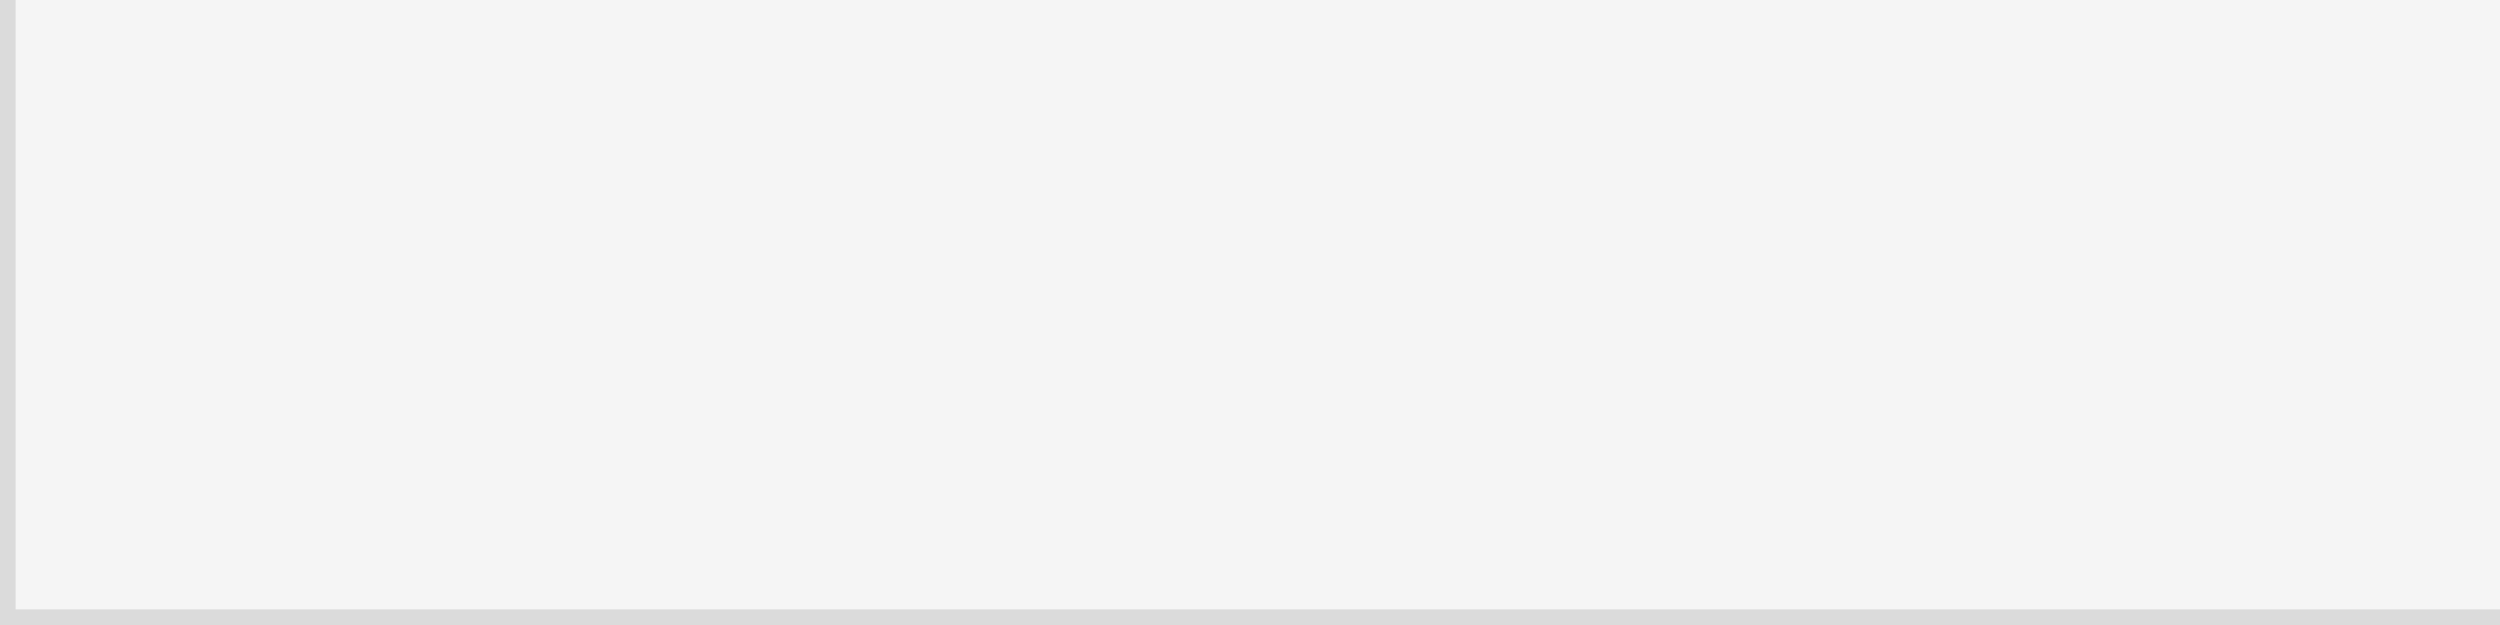
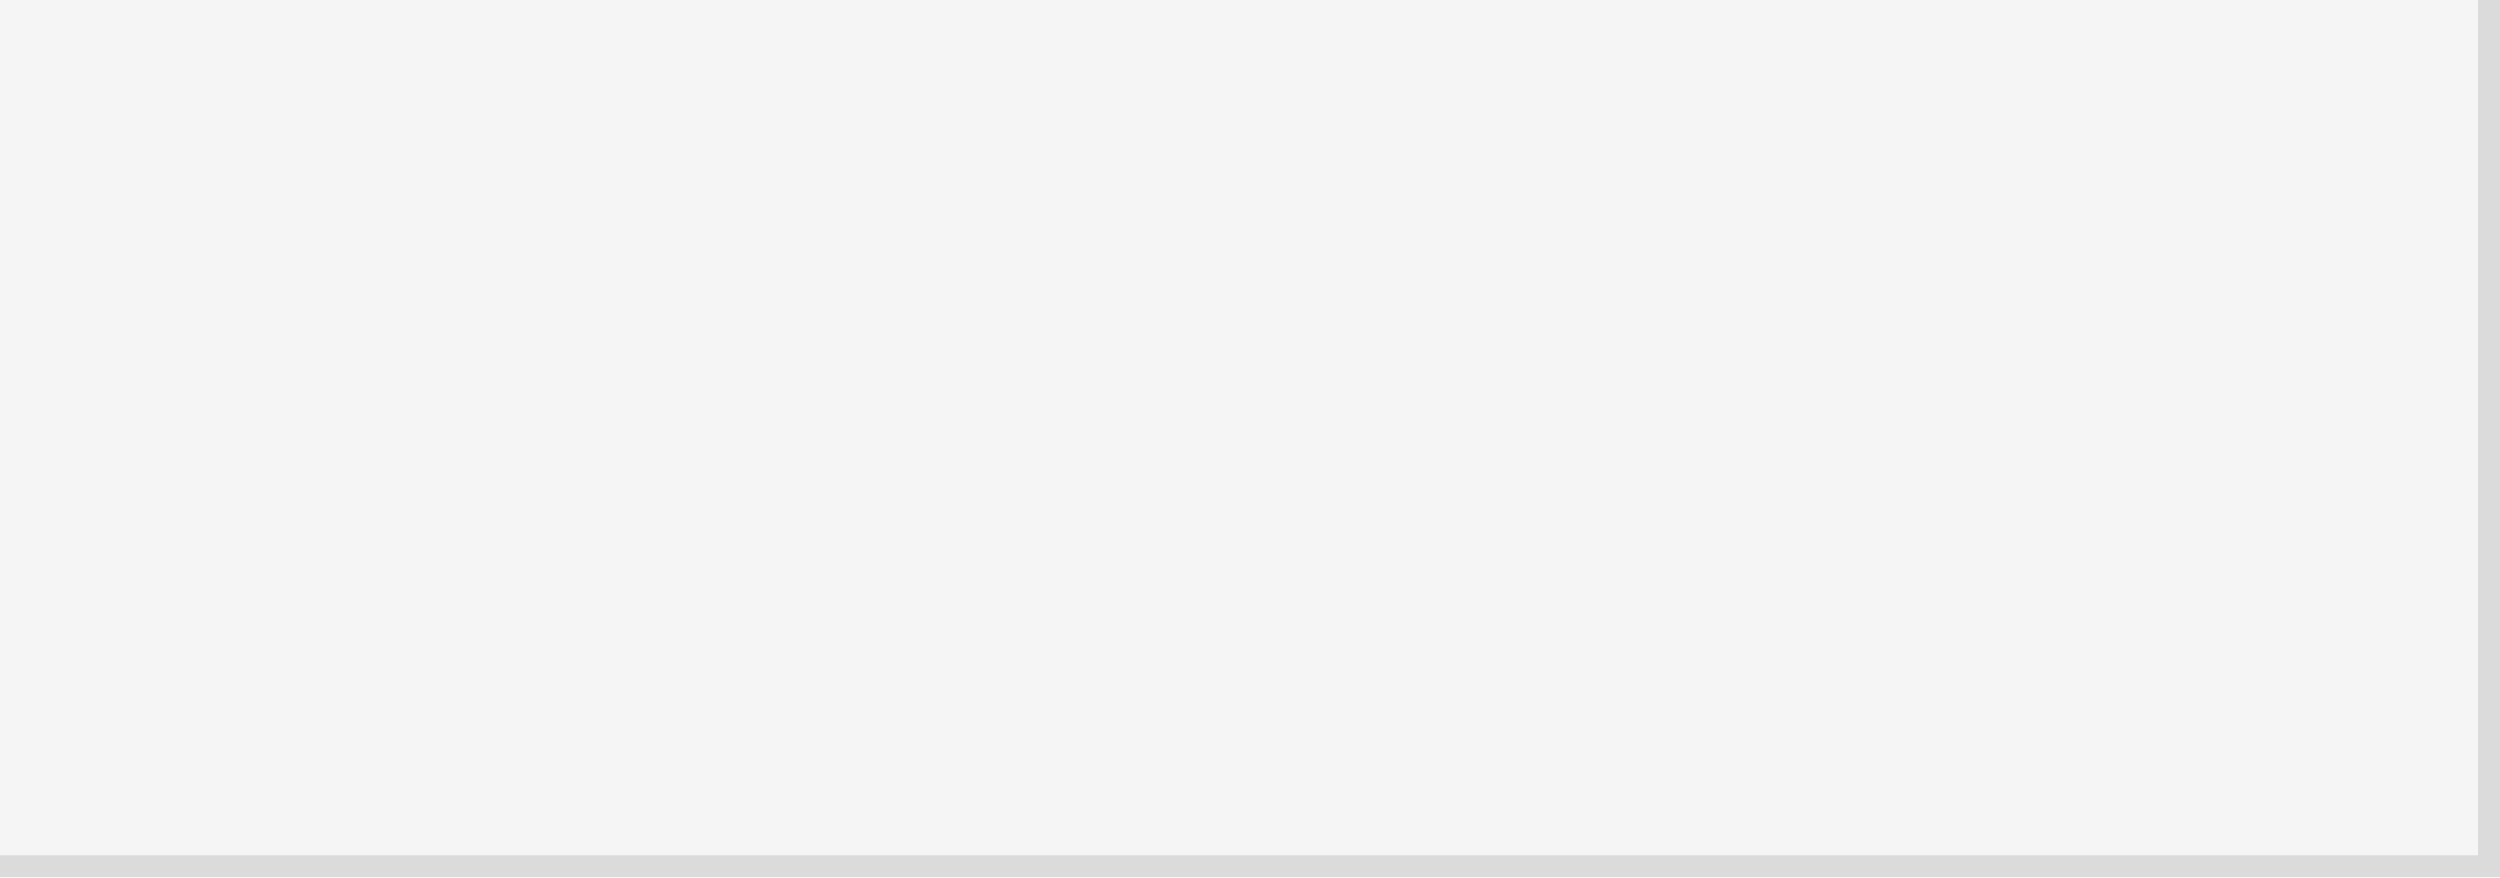
- <svg xmlns="http://www.w3.org/2000/svg" version="1.1" width="160px" height="40px">
-   <g transform="matrix(1 0 0 1 -281 -233 )">
-     <path d="M 282 233  L 441 233  L 441 272  L 282 272  L 282 233  Z " fill-rule="nonzero" fill="#f5f5f5" stroke="none" />
-     <path d="M 441 272.5  L 281.5 272.5  L 281.5 233  " stroke-width="1" stroke="#999999" fill="none" stroke-opacity="0.349" />
+ <svg xmlns="http://www.w3.org/2000/svg" version="1.1" width="114px" height="40px">
+   <g transform="matrix(1 0 0 1 -1301 -233 )">
+     <path d="M 1301 233  L 1414 233  L 1414 272  L 1301 272  L 1301 233  Z " fill-rule="nonzero" fill="#f5f5f5" stroke="none" />
+     <path d="M 1414.5 233  L 1414.5 272.5  L 1301 272.5  " stroke-width="1" stroke="#999999" fill="none" stroke-opacity="0.349" />
  </g>
</svg>
